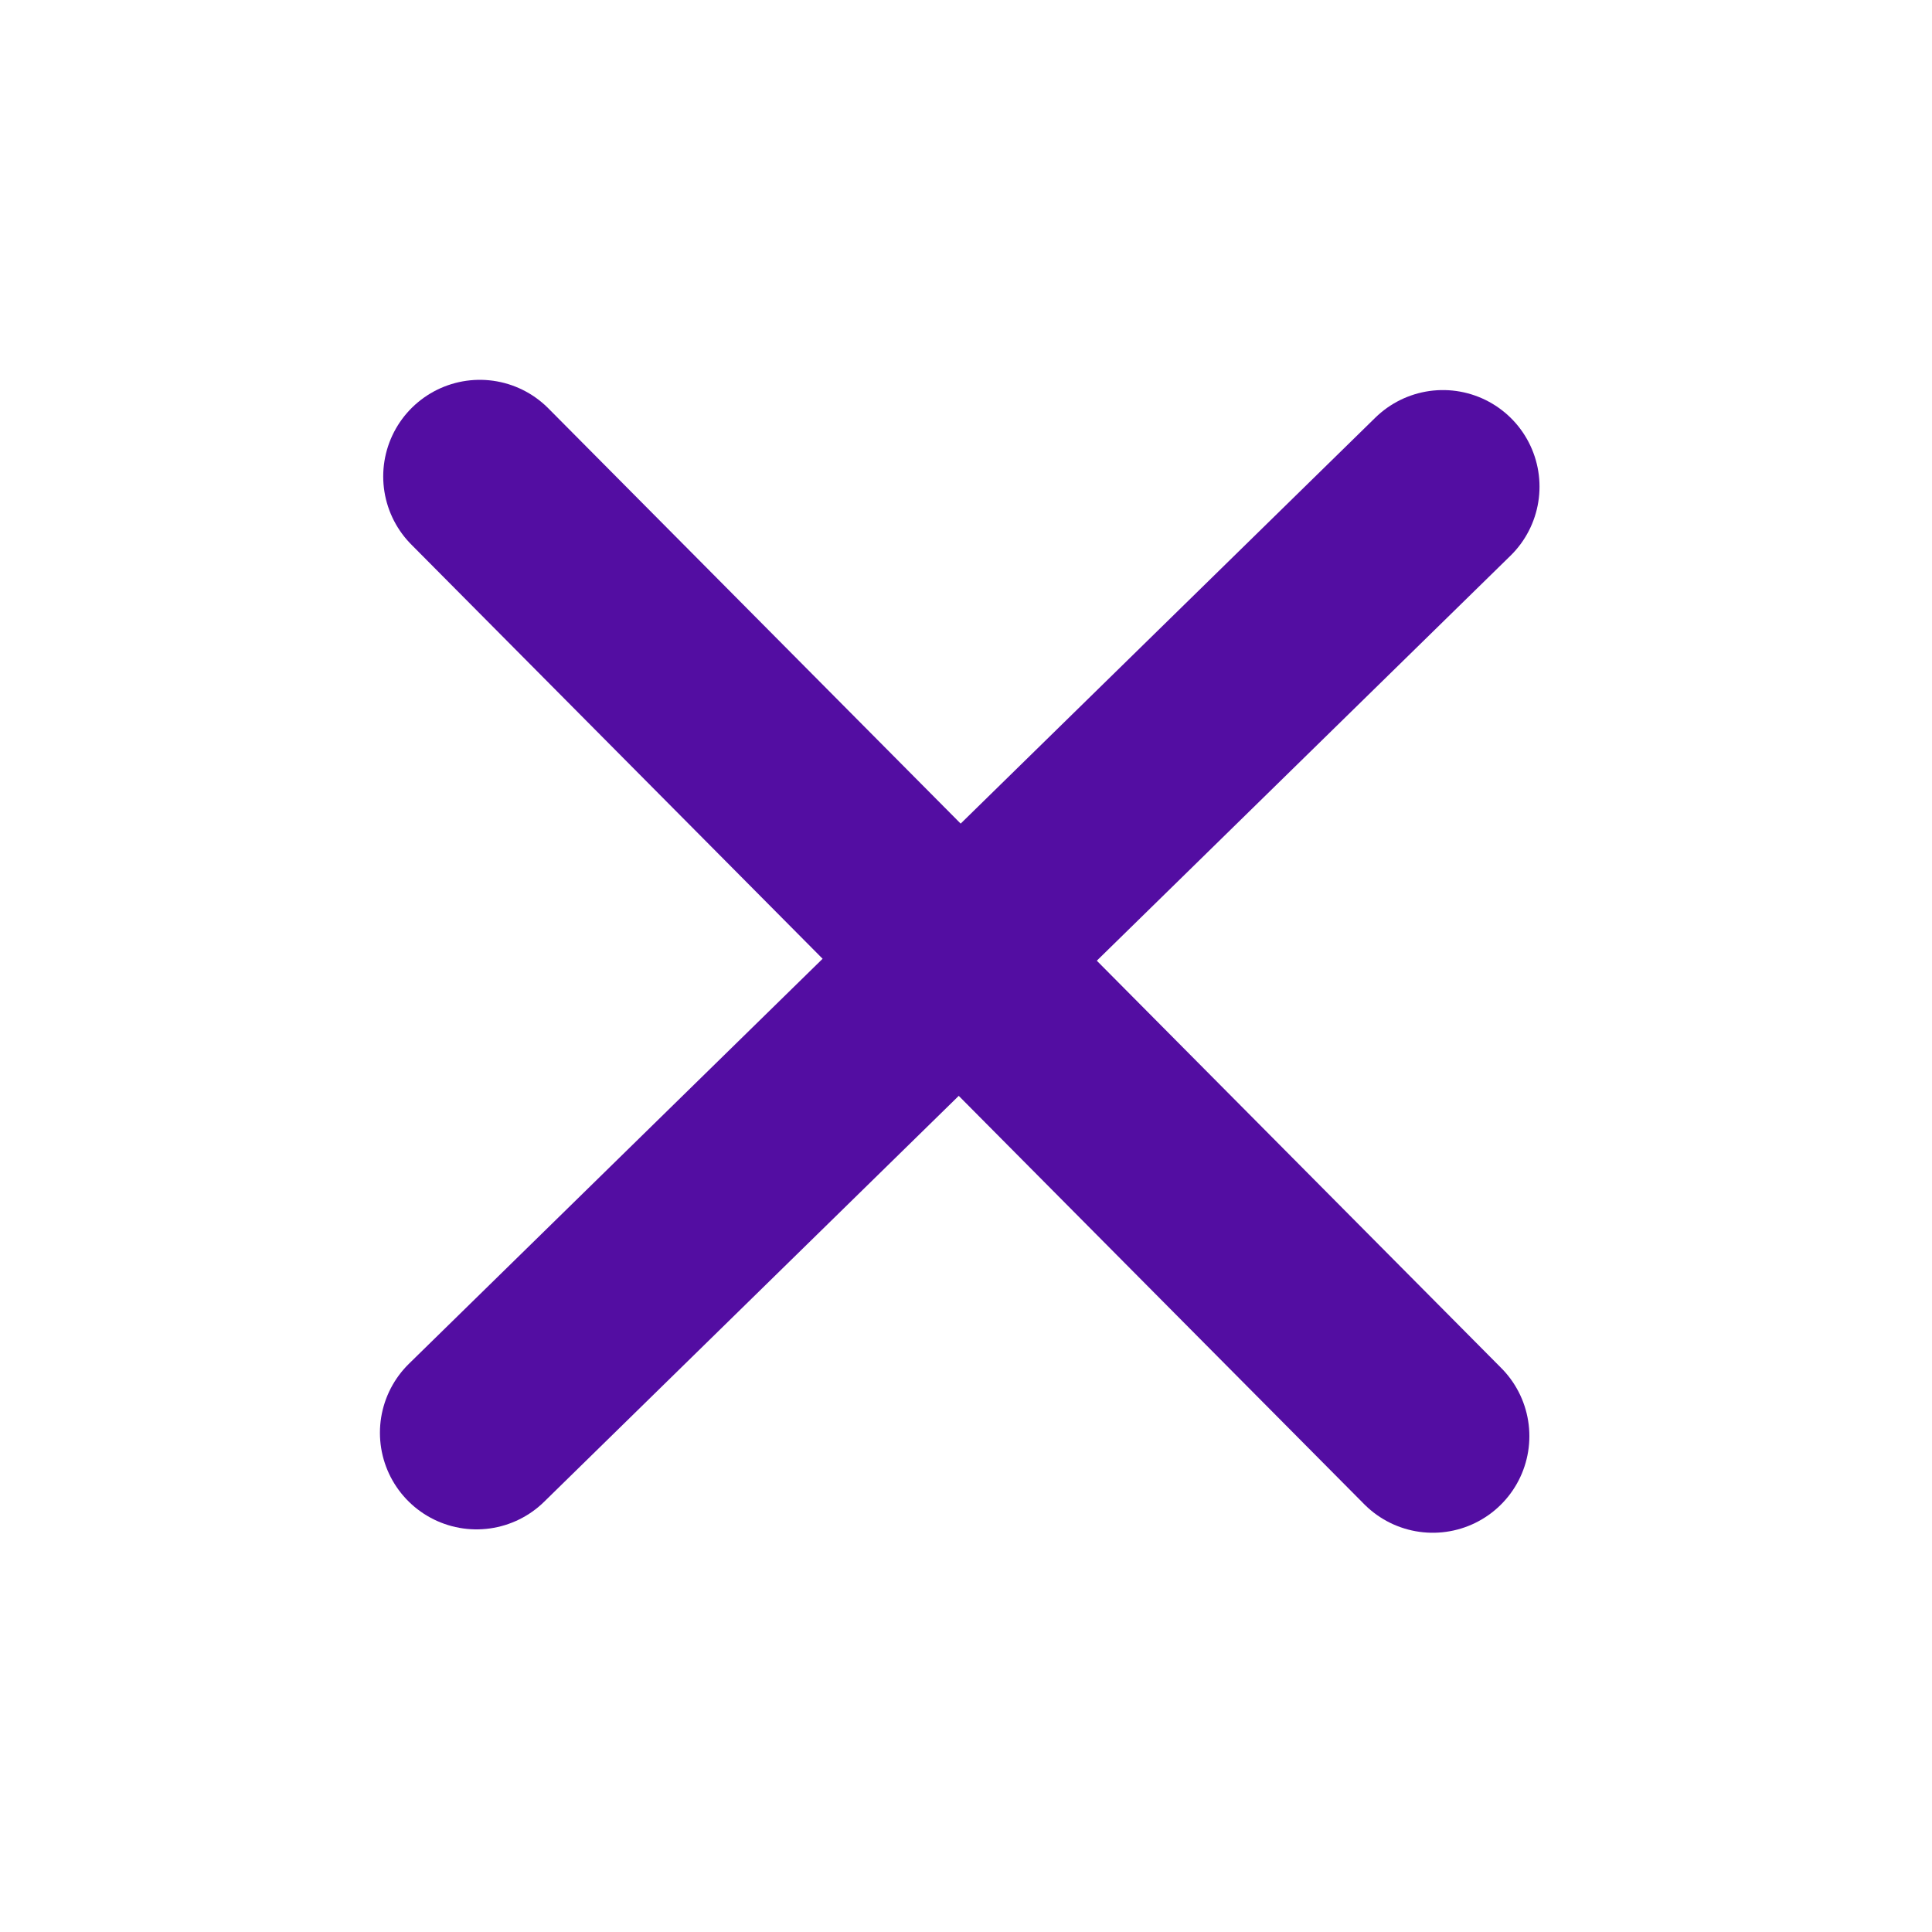
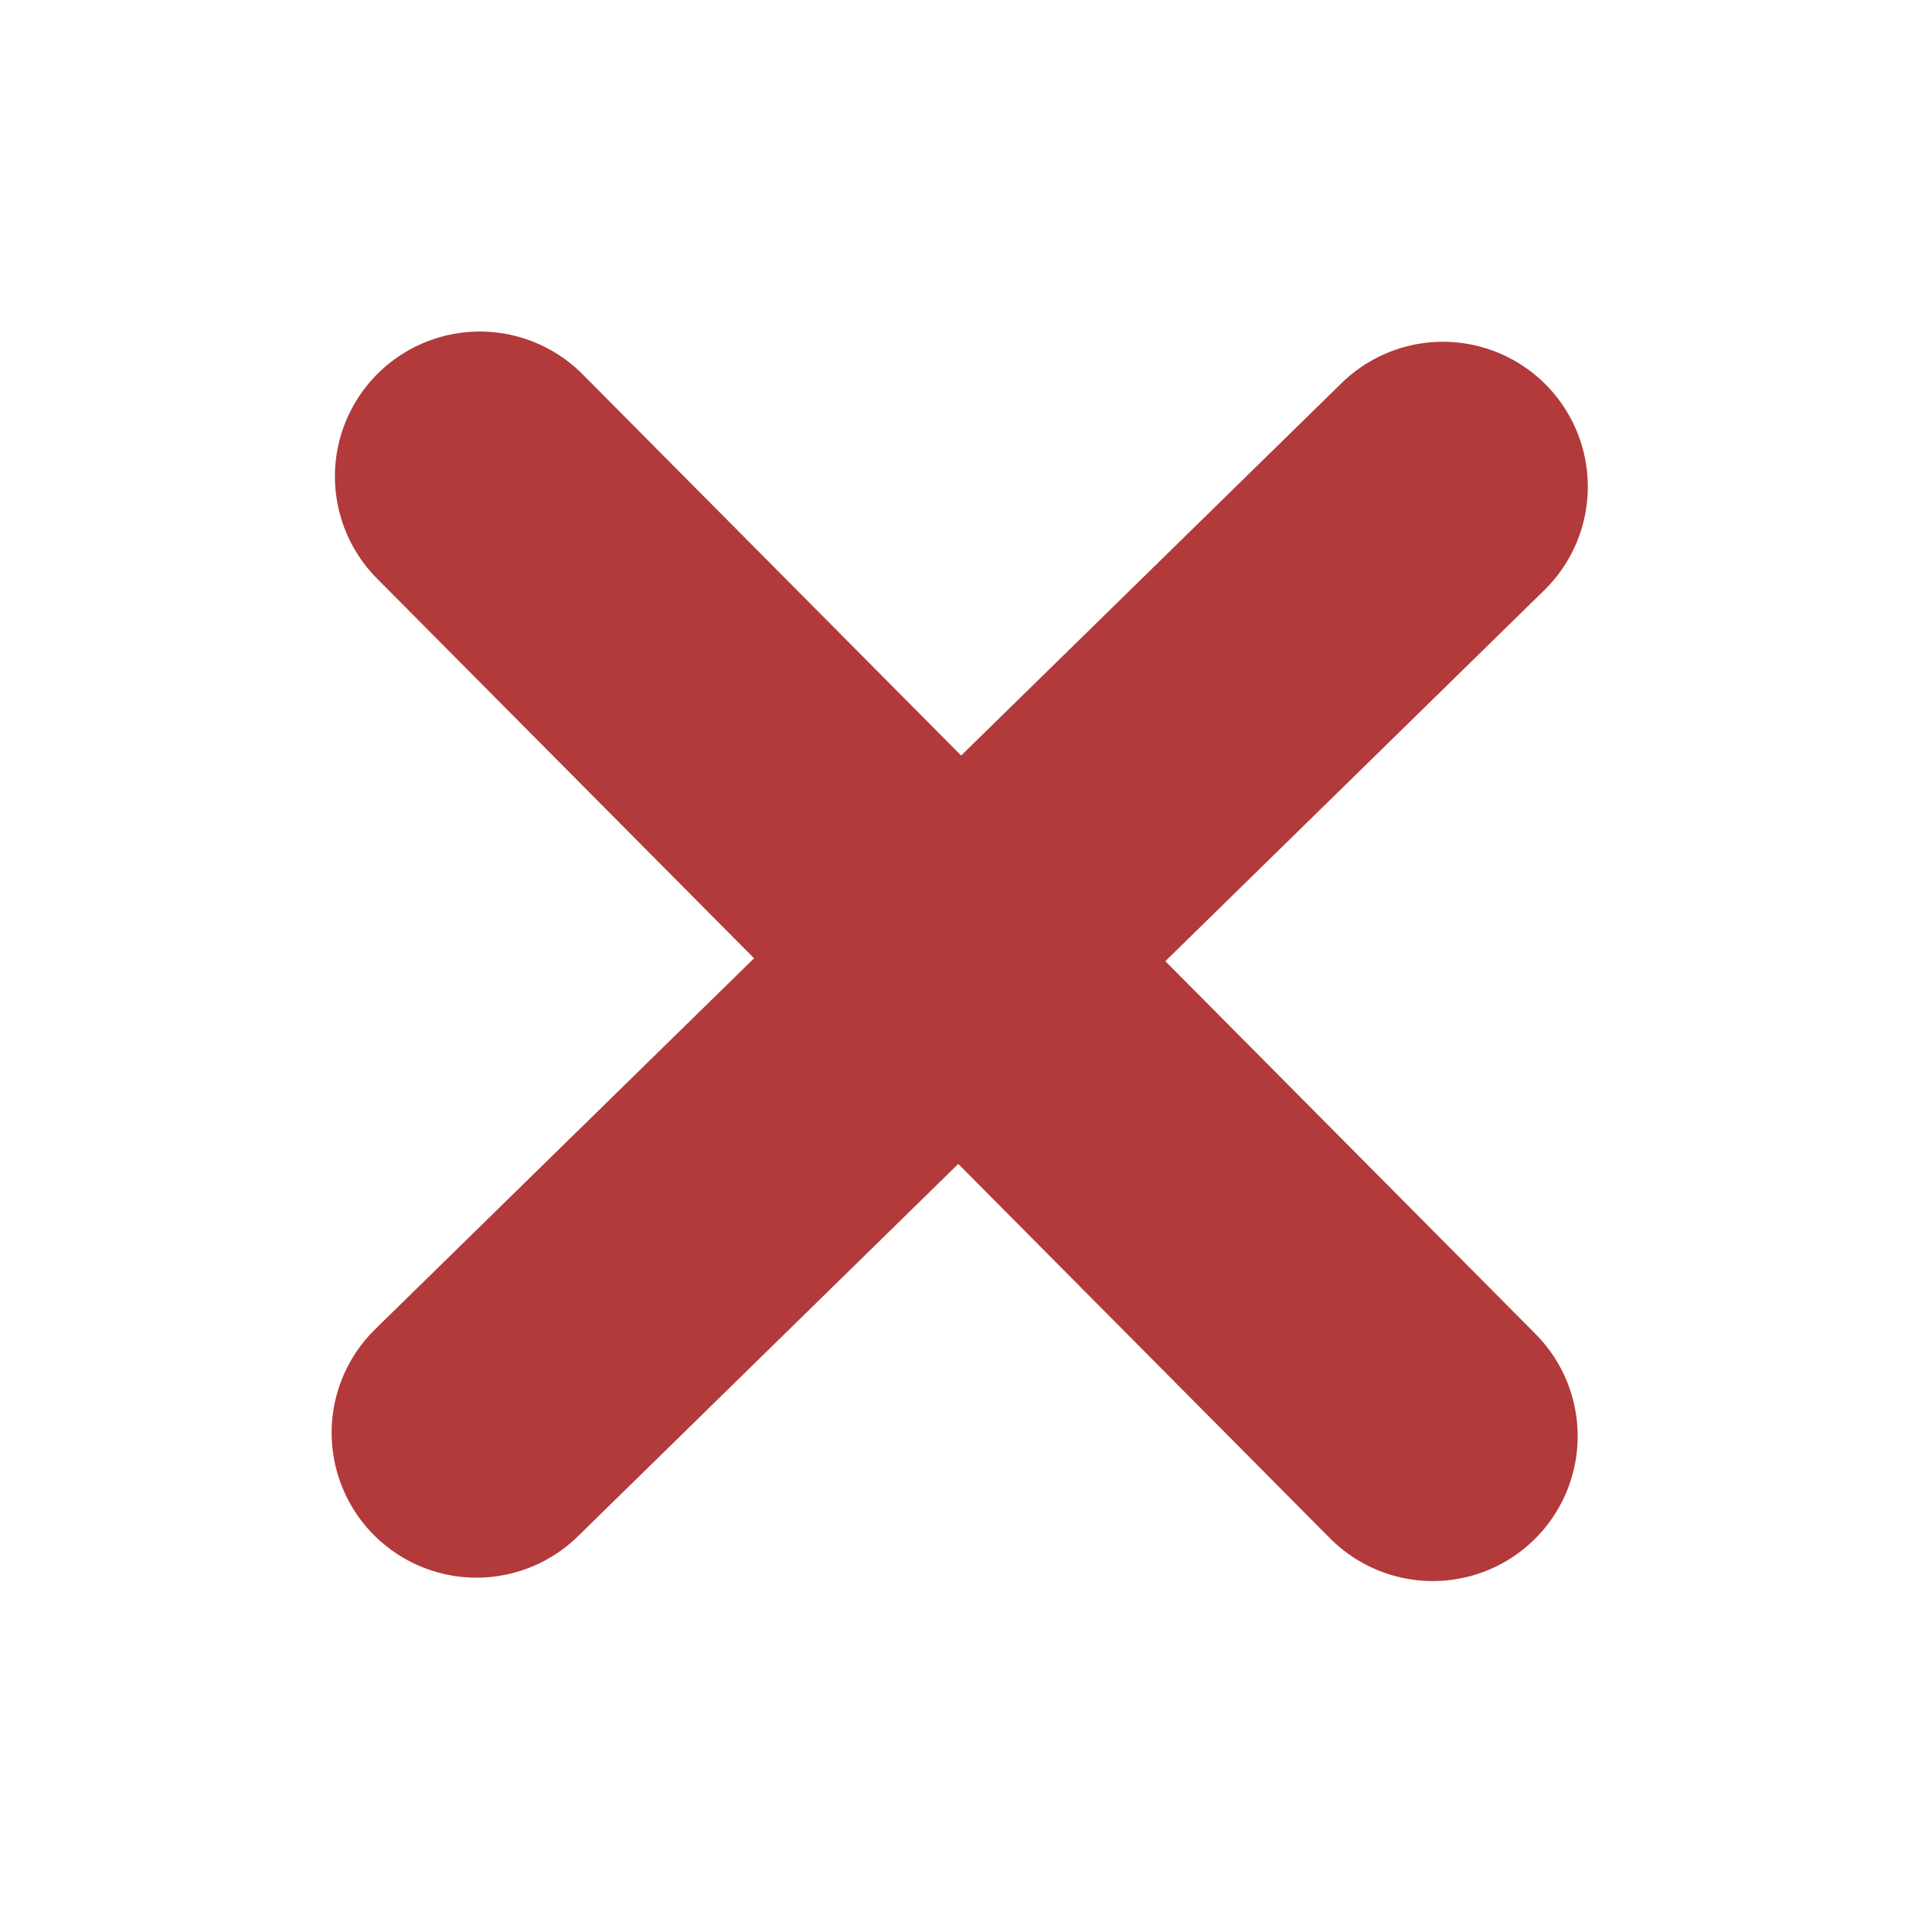
- <svg xmlns="http://www.w3.org/2000/svg" width="20" height="20" viewBox="0 0 20 20" fill="#530DA2">
-   <path d="M4.933 14.832L14.937 5.038" stroke="#530DA2" stroke-width="2" stroke-linecap="round" />
-   <path d="M14.832 14.867L4.967 4.932" stroke="#530DA2" stroke-width="2" stroke-linecap="round" />
+ <svg xmlns="http://www.w3.org/2000/svg" width="22" height="22" viewBox="0 0 20 20" fill="#b23a3a">
+   <path d="M4.933 14.832L14.937 5.038" stroke="#b23a3a" stroke-width="3" stroke-linecap="round" />
+   <path d="M14.832 14.867L4.967 4.932" stroke="#b23a3a" stroke-width="3" stroke-linecap="round" />
</svg>
